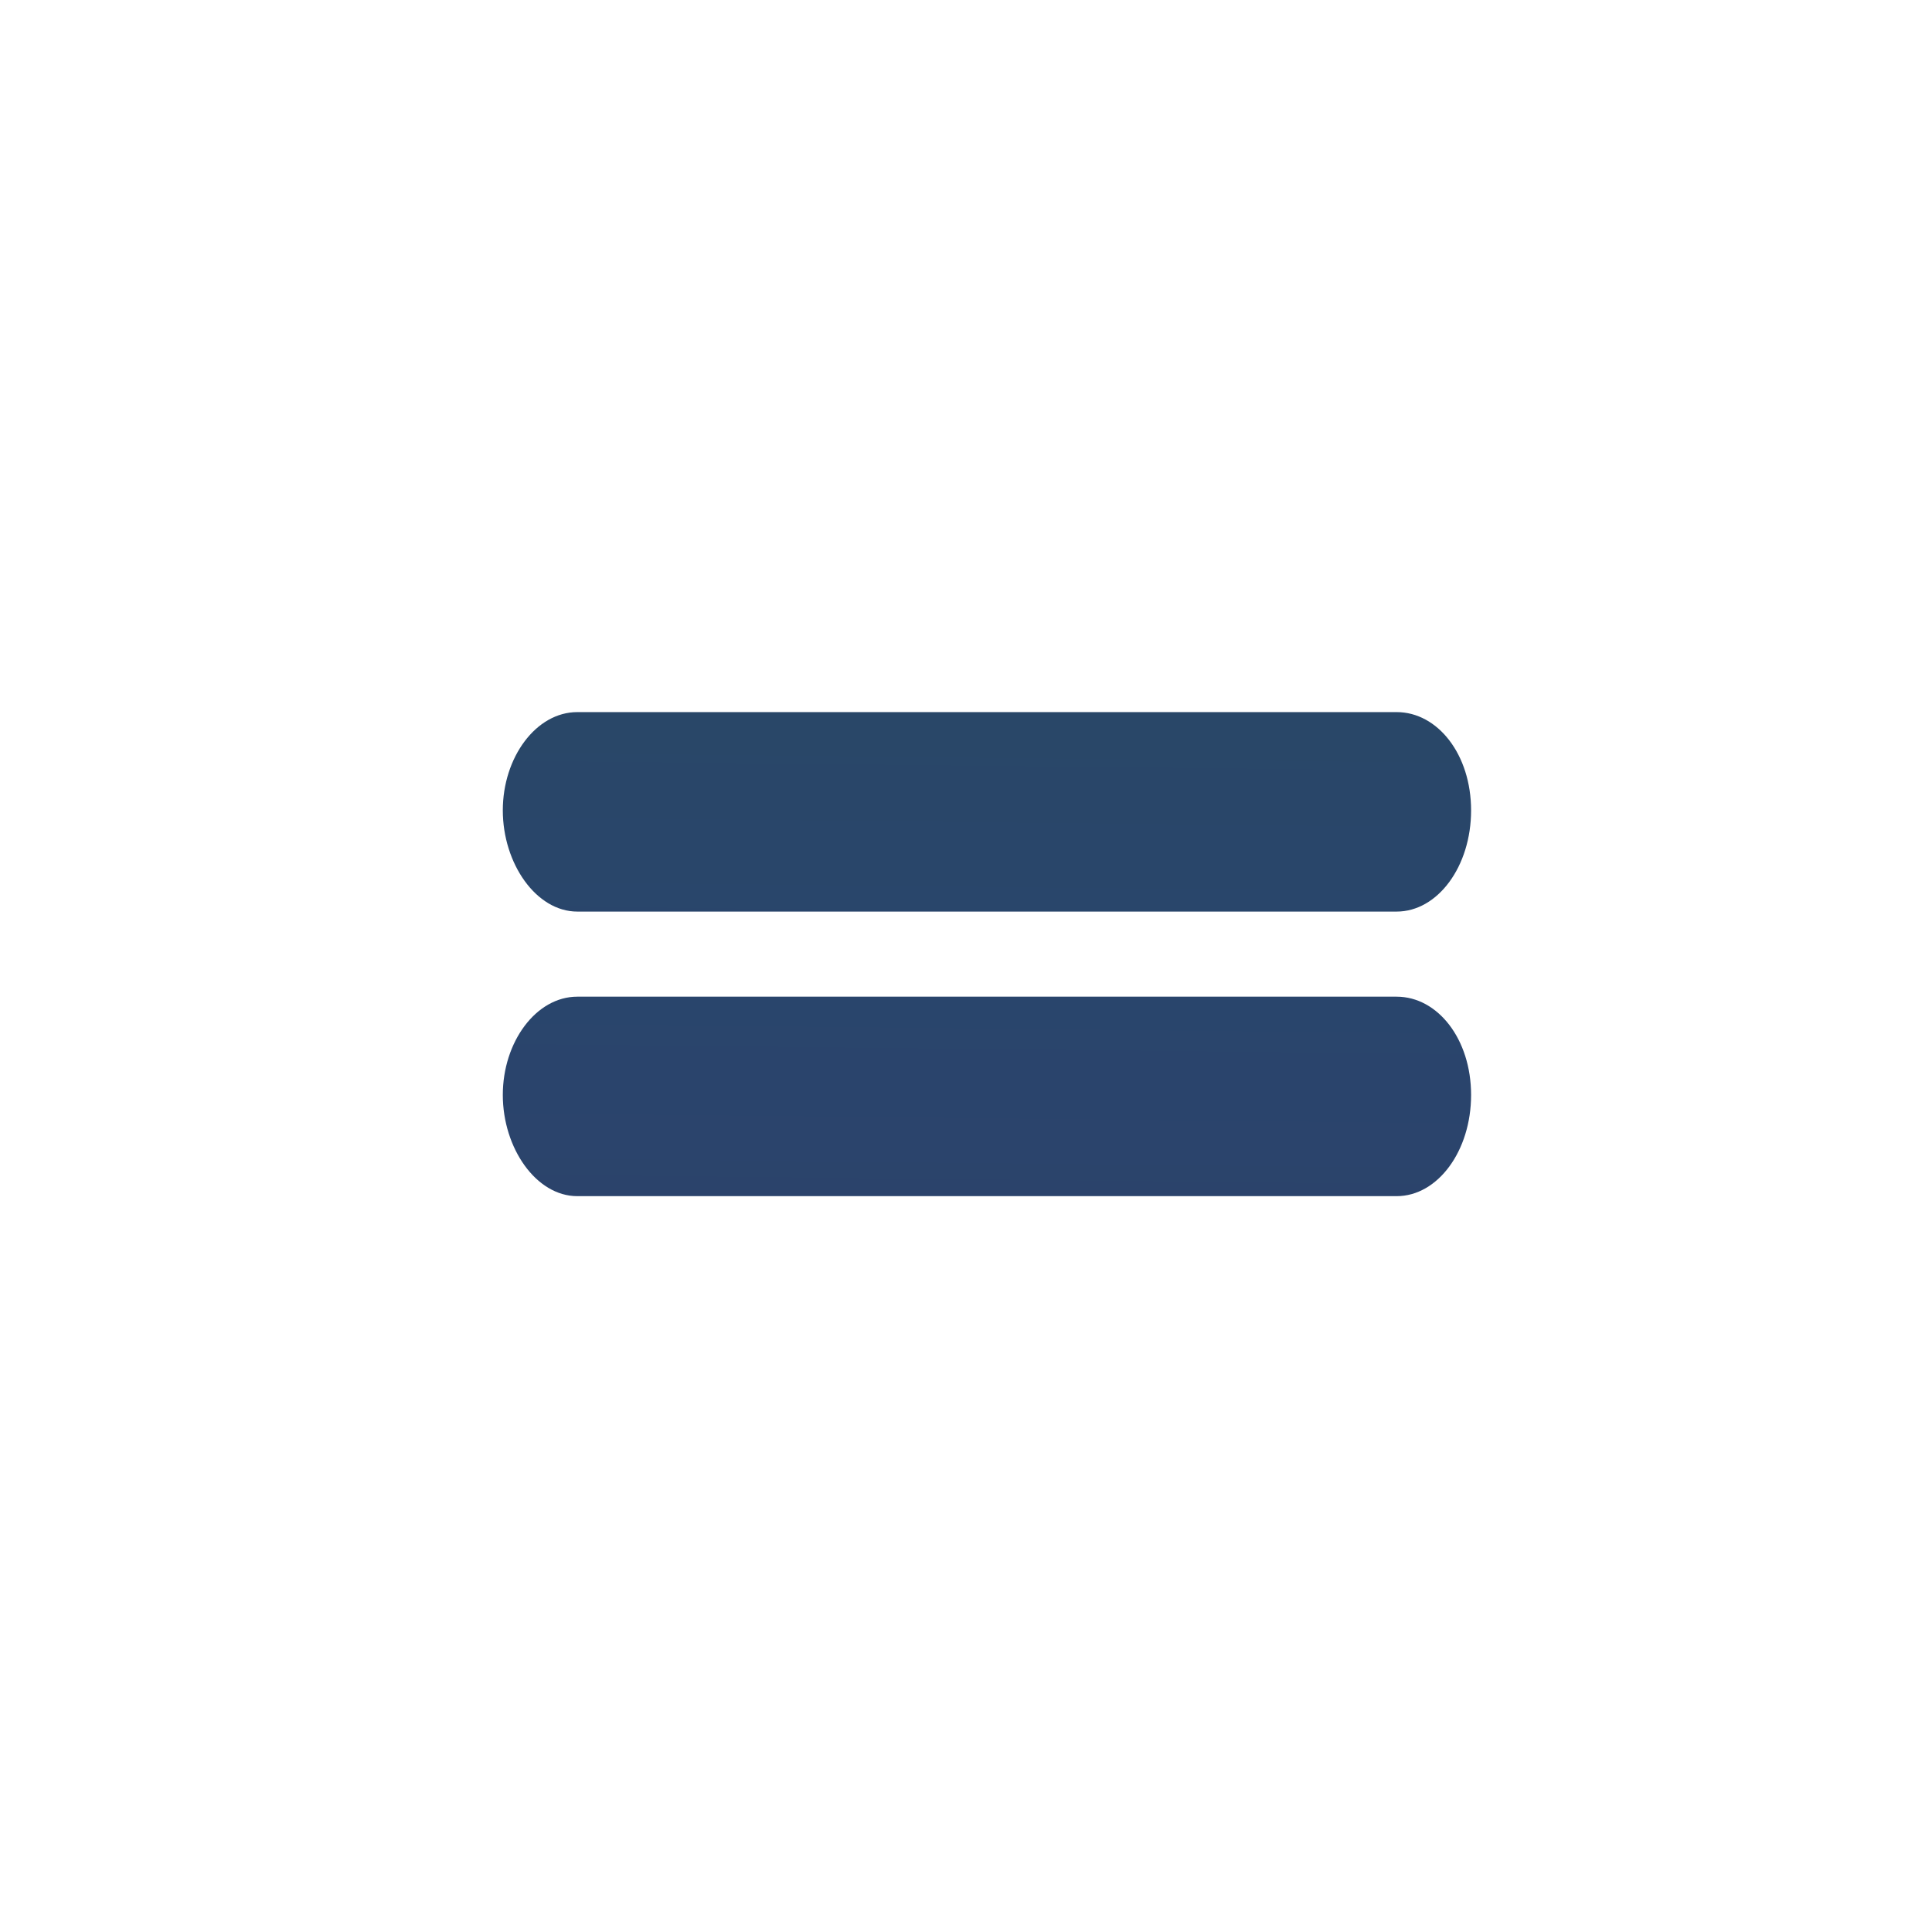
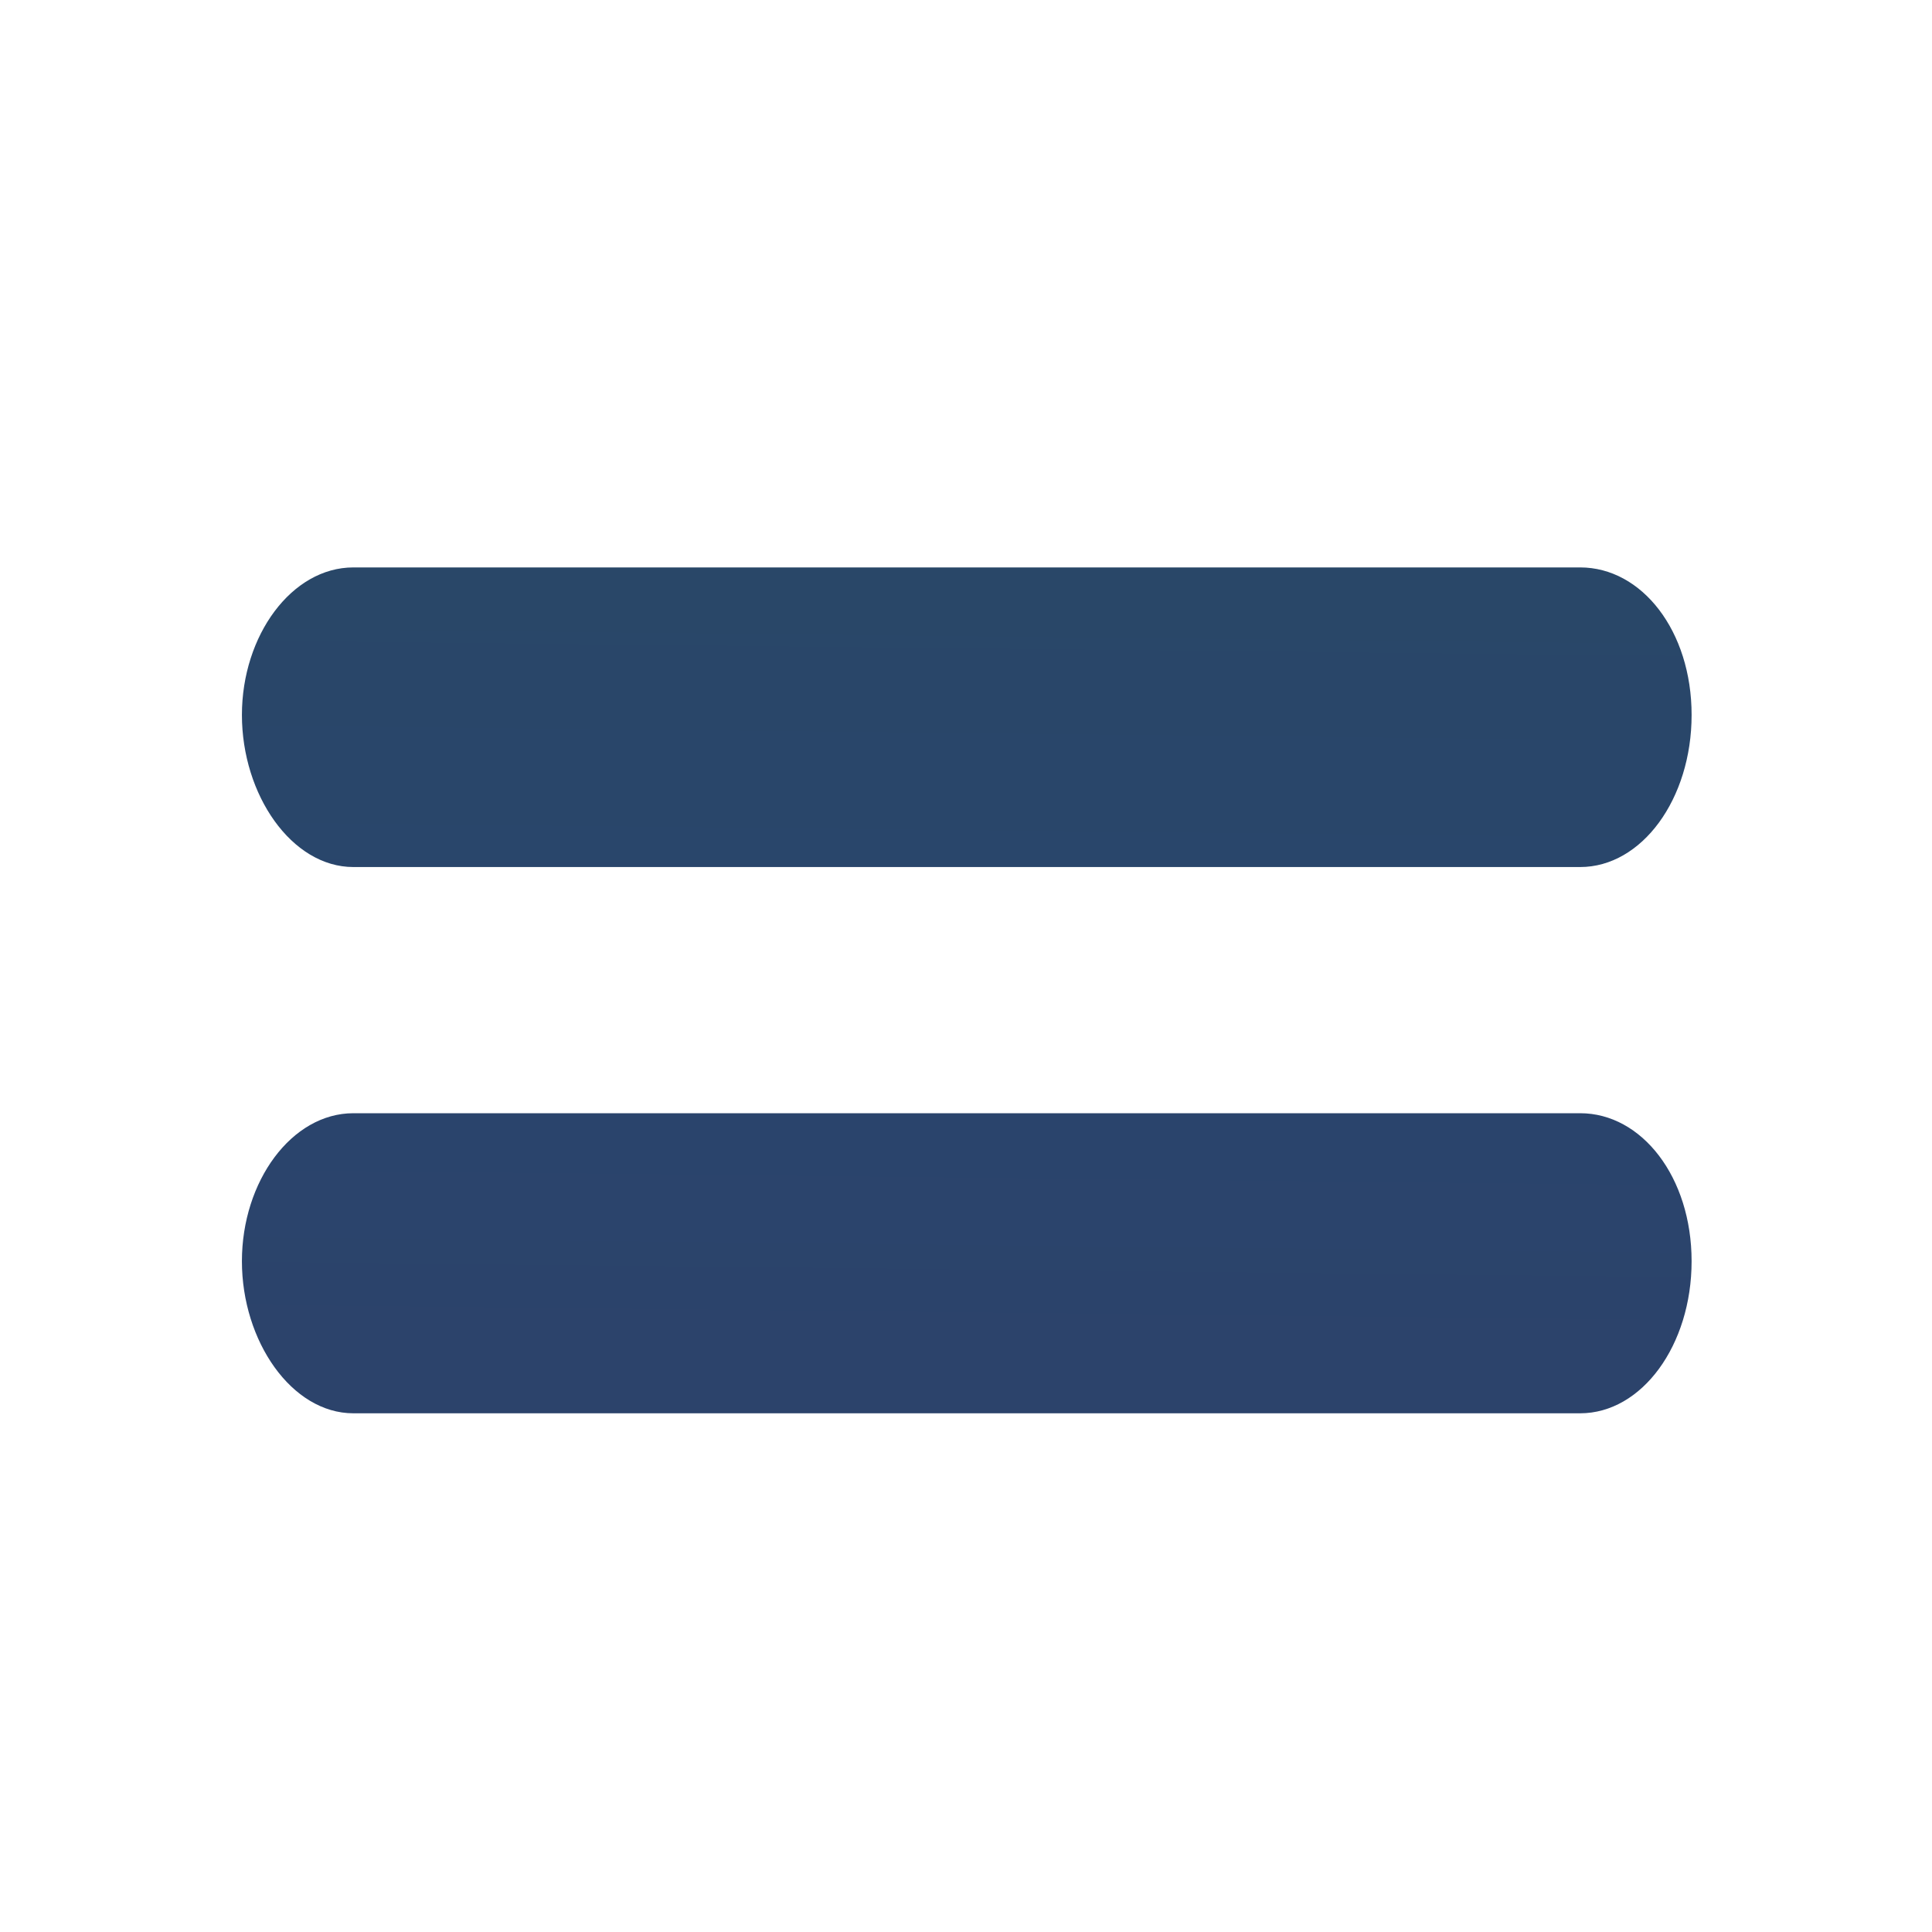
- <svg xmlns="http://www.w3.org/2000/svg" xmlns:xlink="http://www.w3.org/1999/xlink" viewBox="0 0 10.557 10.557">
+ <svg xmlns="http://www.w3.org/2000/svg" xmlns:xlink="http://www.w3.org/1999/xlink" version="1.1" id="svg5" xml:space="preserve" viewBox="0 0 4.23 4.23">
  <defs id="defs2">
    <linearGradient id="linearGradient1806">
-       <stop style="stop-color:#2c593f;stop-opacity:1;" offset="0" id="stop1802" />
-       <stop style="stop-color:#29456c;stop-opacity:1;" offset="0.503" id="stop1808" />
-       <stop style="stop-color:#492f64;stop-opacity:1;" offset="1" id="stop1804" />
+       <stop style="stop-color:#2c593f;stop-opacity:1;" offset="0" id="stop1802">
+ 			</stop>
+       <stop style="stop-color:#29456c;stop-opacity:1;" offset="0.503" id="stop1808">
+ 			</stop>
+       <stop style="stop-color:#492f64;stop-opacity:1;" offset="1" id="stop1804">
+ 			</stop>
    </linearGradient>
-     <linearGradient xlink:href="#linearGradient1806" id="linearGradient7534" gradientUnits="userSpaceOnUse" gradientTransform="matrix(1,0,0,0.6,10.58333,10.58333)" x1="5.69" y1="0.176" x2="4.758" y2="52.741" />
+     <linearGradient xlink:href="#linearGradient1806" id="linearGradient1447" gradientUnits="userSpaceOnUse" gradientTransform="matrix(0.5999997,0,0,0.3613533,3.106479,0.9834245)" x1="5.69" y1="0.176" x2="4.758" y2="52.741">
+ 		</linearGradient>
  </defs>
-   <g id="layer9" style="display:inline" transform="translate(-10.59653,-21.17986)">
-     <rect style="display:inline;fill:none;stroke:none;stroke-width:0.026;stroke-linecap:round;stroke-dasharray:none;paint-order:fill markers stroke" id="rect6166-3-3-3-0-9" width="10.557" height="10.557" x="10.597" y="21.18" />
-     <path id="rect378-5-08-7-3-0" style="display:inline;fill:url(#linearGradient7534);fill-opacity:1;stroke:#000000;stroke-width:0;stroke-linecap:round;paint-order:fill markers stroke" d="m 13.751,25.071 c -0.225,0 -0.407,0.247 -0.407,0.537 0,0.29 0.182,0.553 0.407,0.553 h 4.477 c 0.225,0 0.407,-0.247 0.407,-0.553 0,-0.305 -0.182,-0.537 -0.407,-0.537 z m 0,1.555 c -0.225,0 -0.407,0.247 -0.407,0.537 0,0.29 0.182,0.553 0.407,0.553 h 4.477 c 0.225,0 0.407,-0.247 0.407,-0.553 0,-0.305 -0.182,-0.537 -0.407,-0.537 z" />
+   <g id="layer9" style="display:inline" transform="translate(-4.233333,-8.466666)">
+     <path id="rect378-5-08-7-3-0" style="display:inline;fill:url(#linearGradient1447);fill-opacity:1;stroke:#000000;stroke-width:0;stroke-linecap:round;paint-order:fill markers stroke" d="m 5.007,9.709 c -0.135,0 -0.244,0.149 -0.244,0.323 0,0.175 0.109,0.333 0.244,0.333 h 2.686 c 0.135,0 0.244,-0.149 0.244,-0.333 0,-0.184 -0.109,-0.323 -0.244,-0.323 z m -1.1e-5,1.195 c -0.135,0 -0.244,0.149 -0.244,0.324 0,0.175 0.109,0.333 0.244,0.333 h 2.686 c 0.135,0 0.244,-0.149 0.244,-0.333 0,-0.184 -0.109,-0.324 -0.244,-0.324 z">
+ 		</path>
  </g>
</svg>
